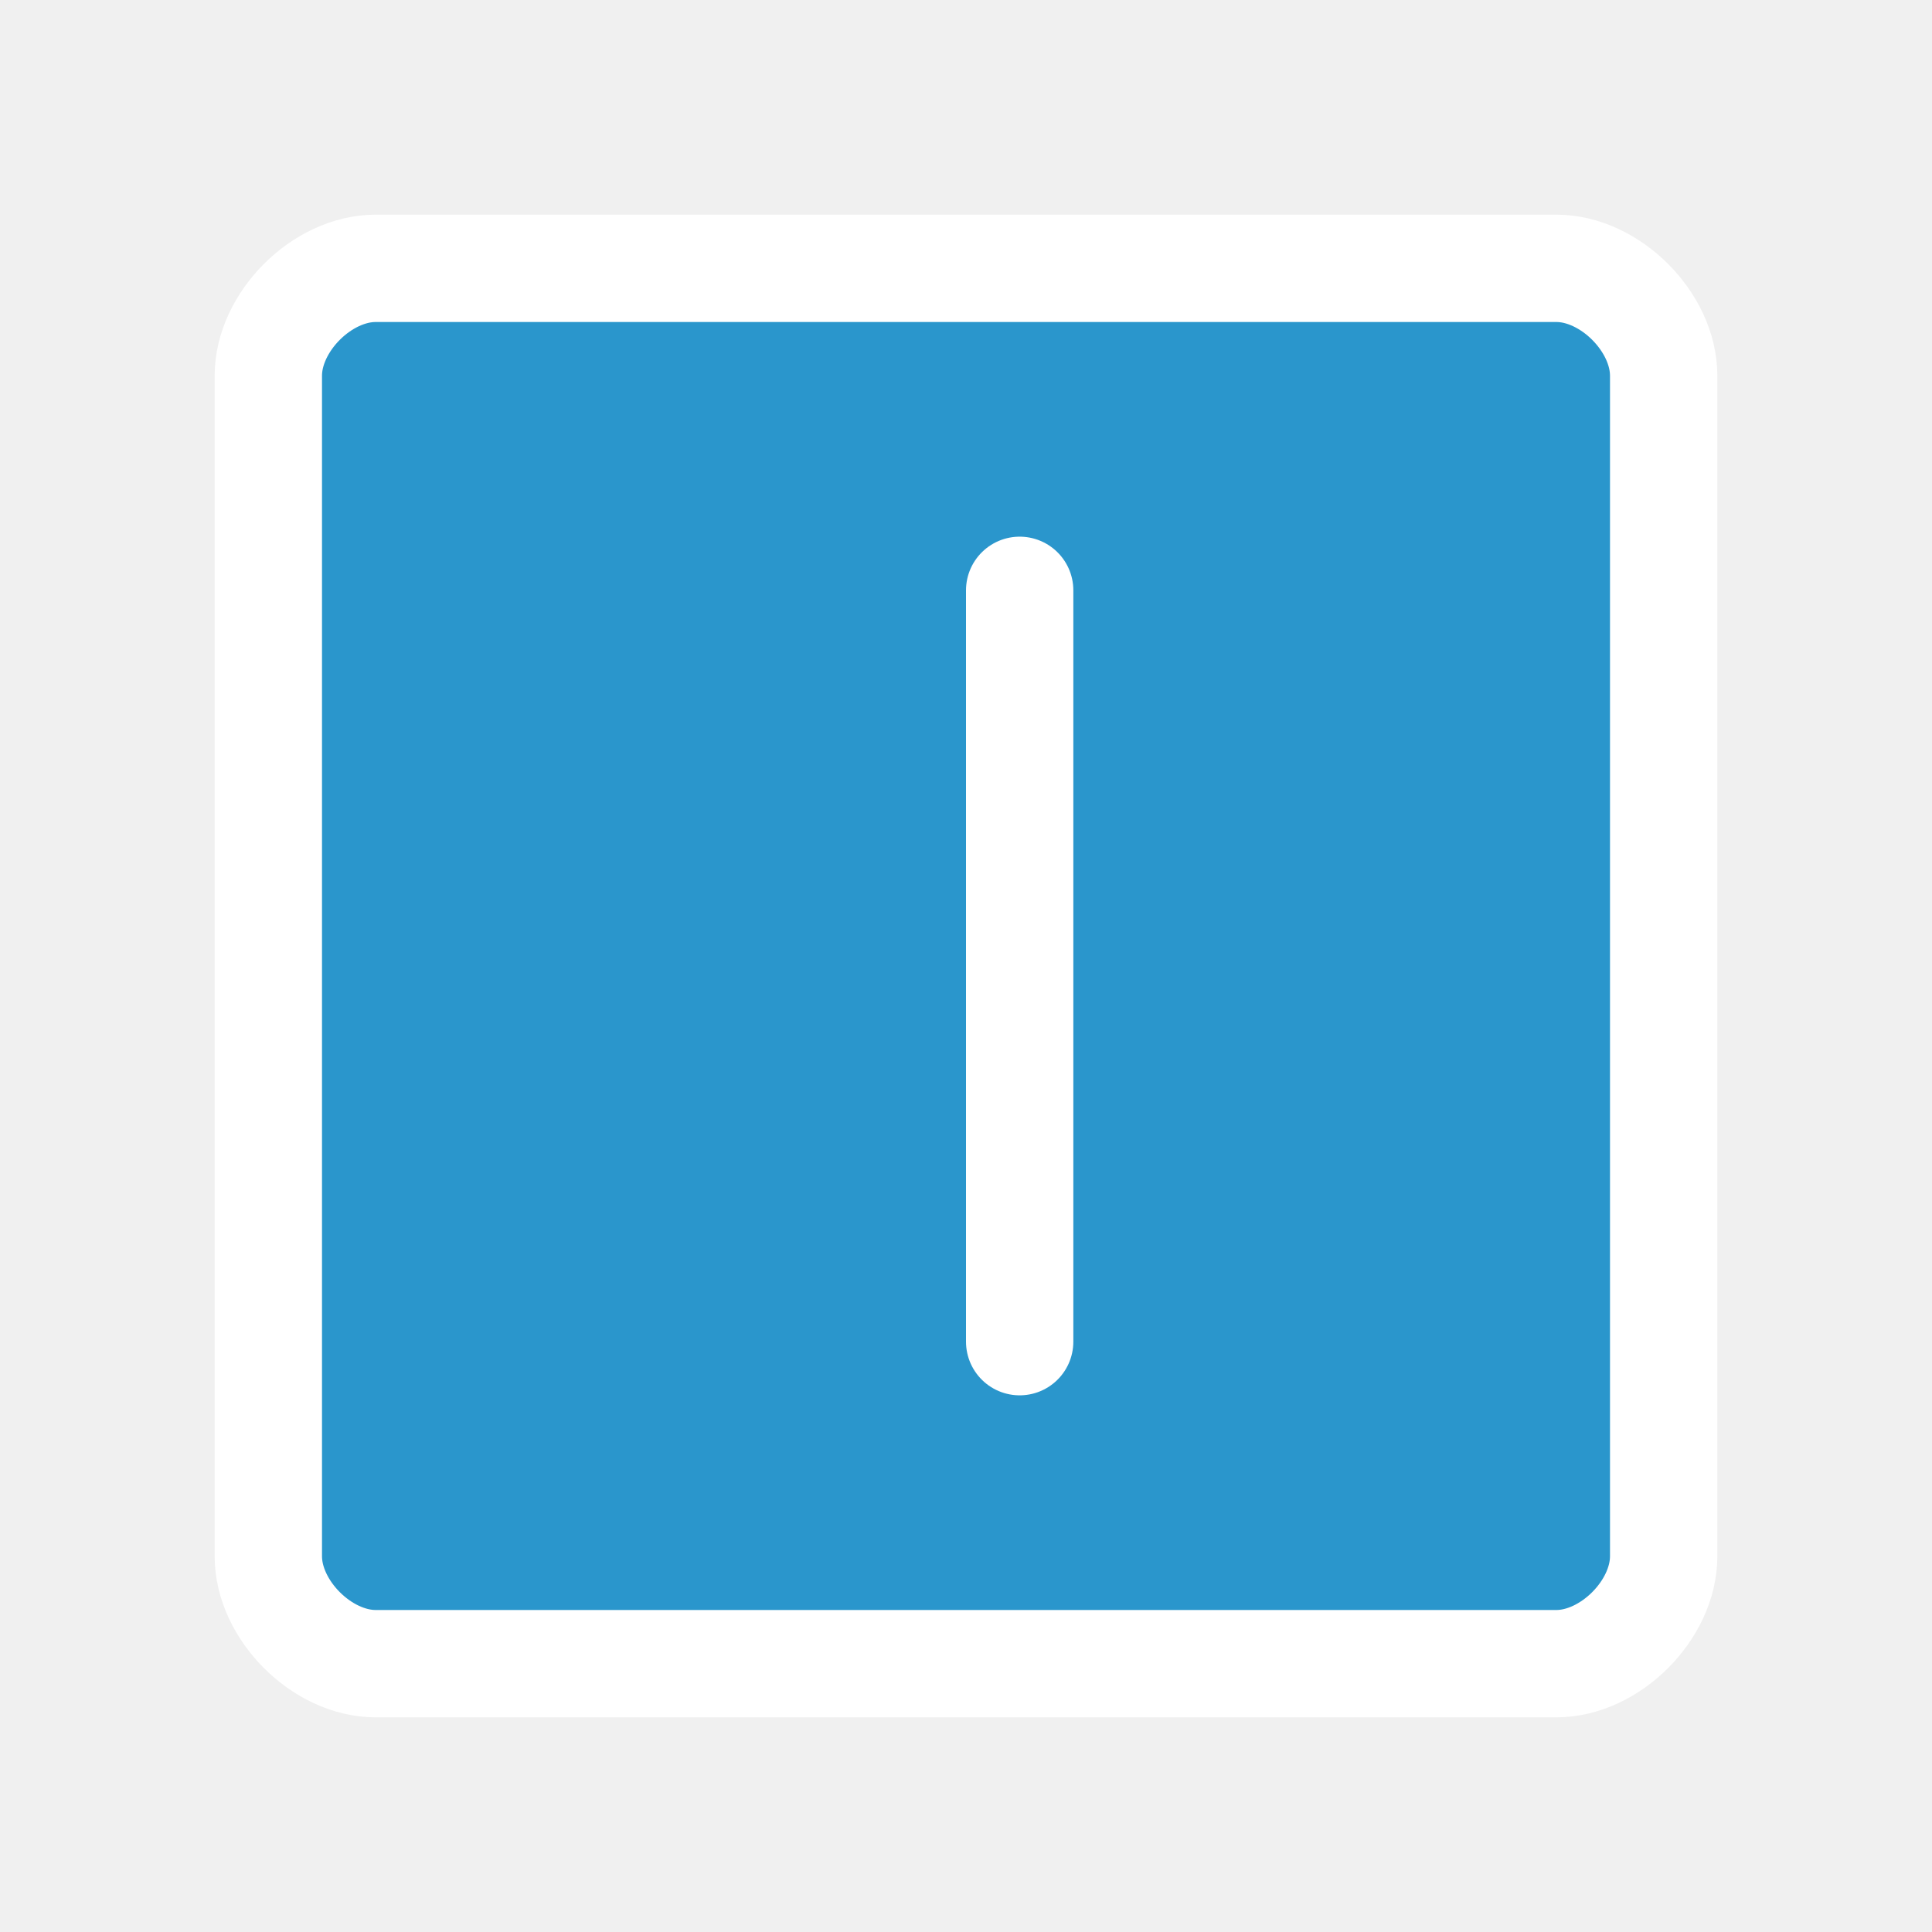
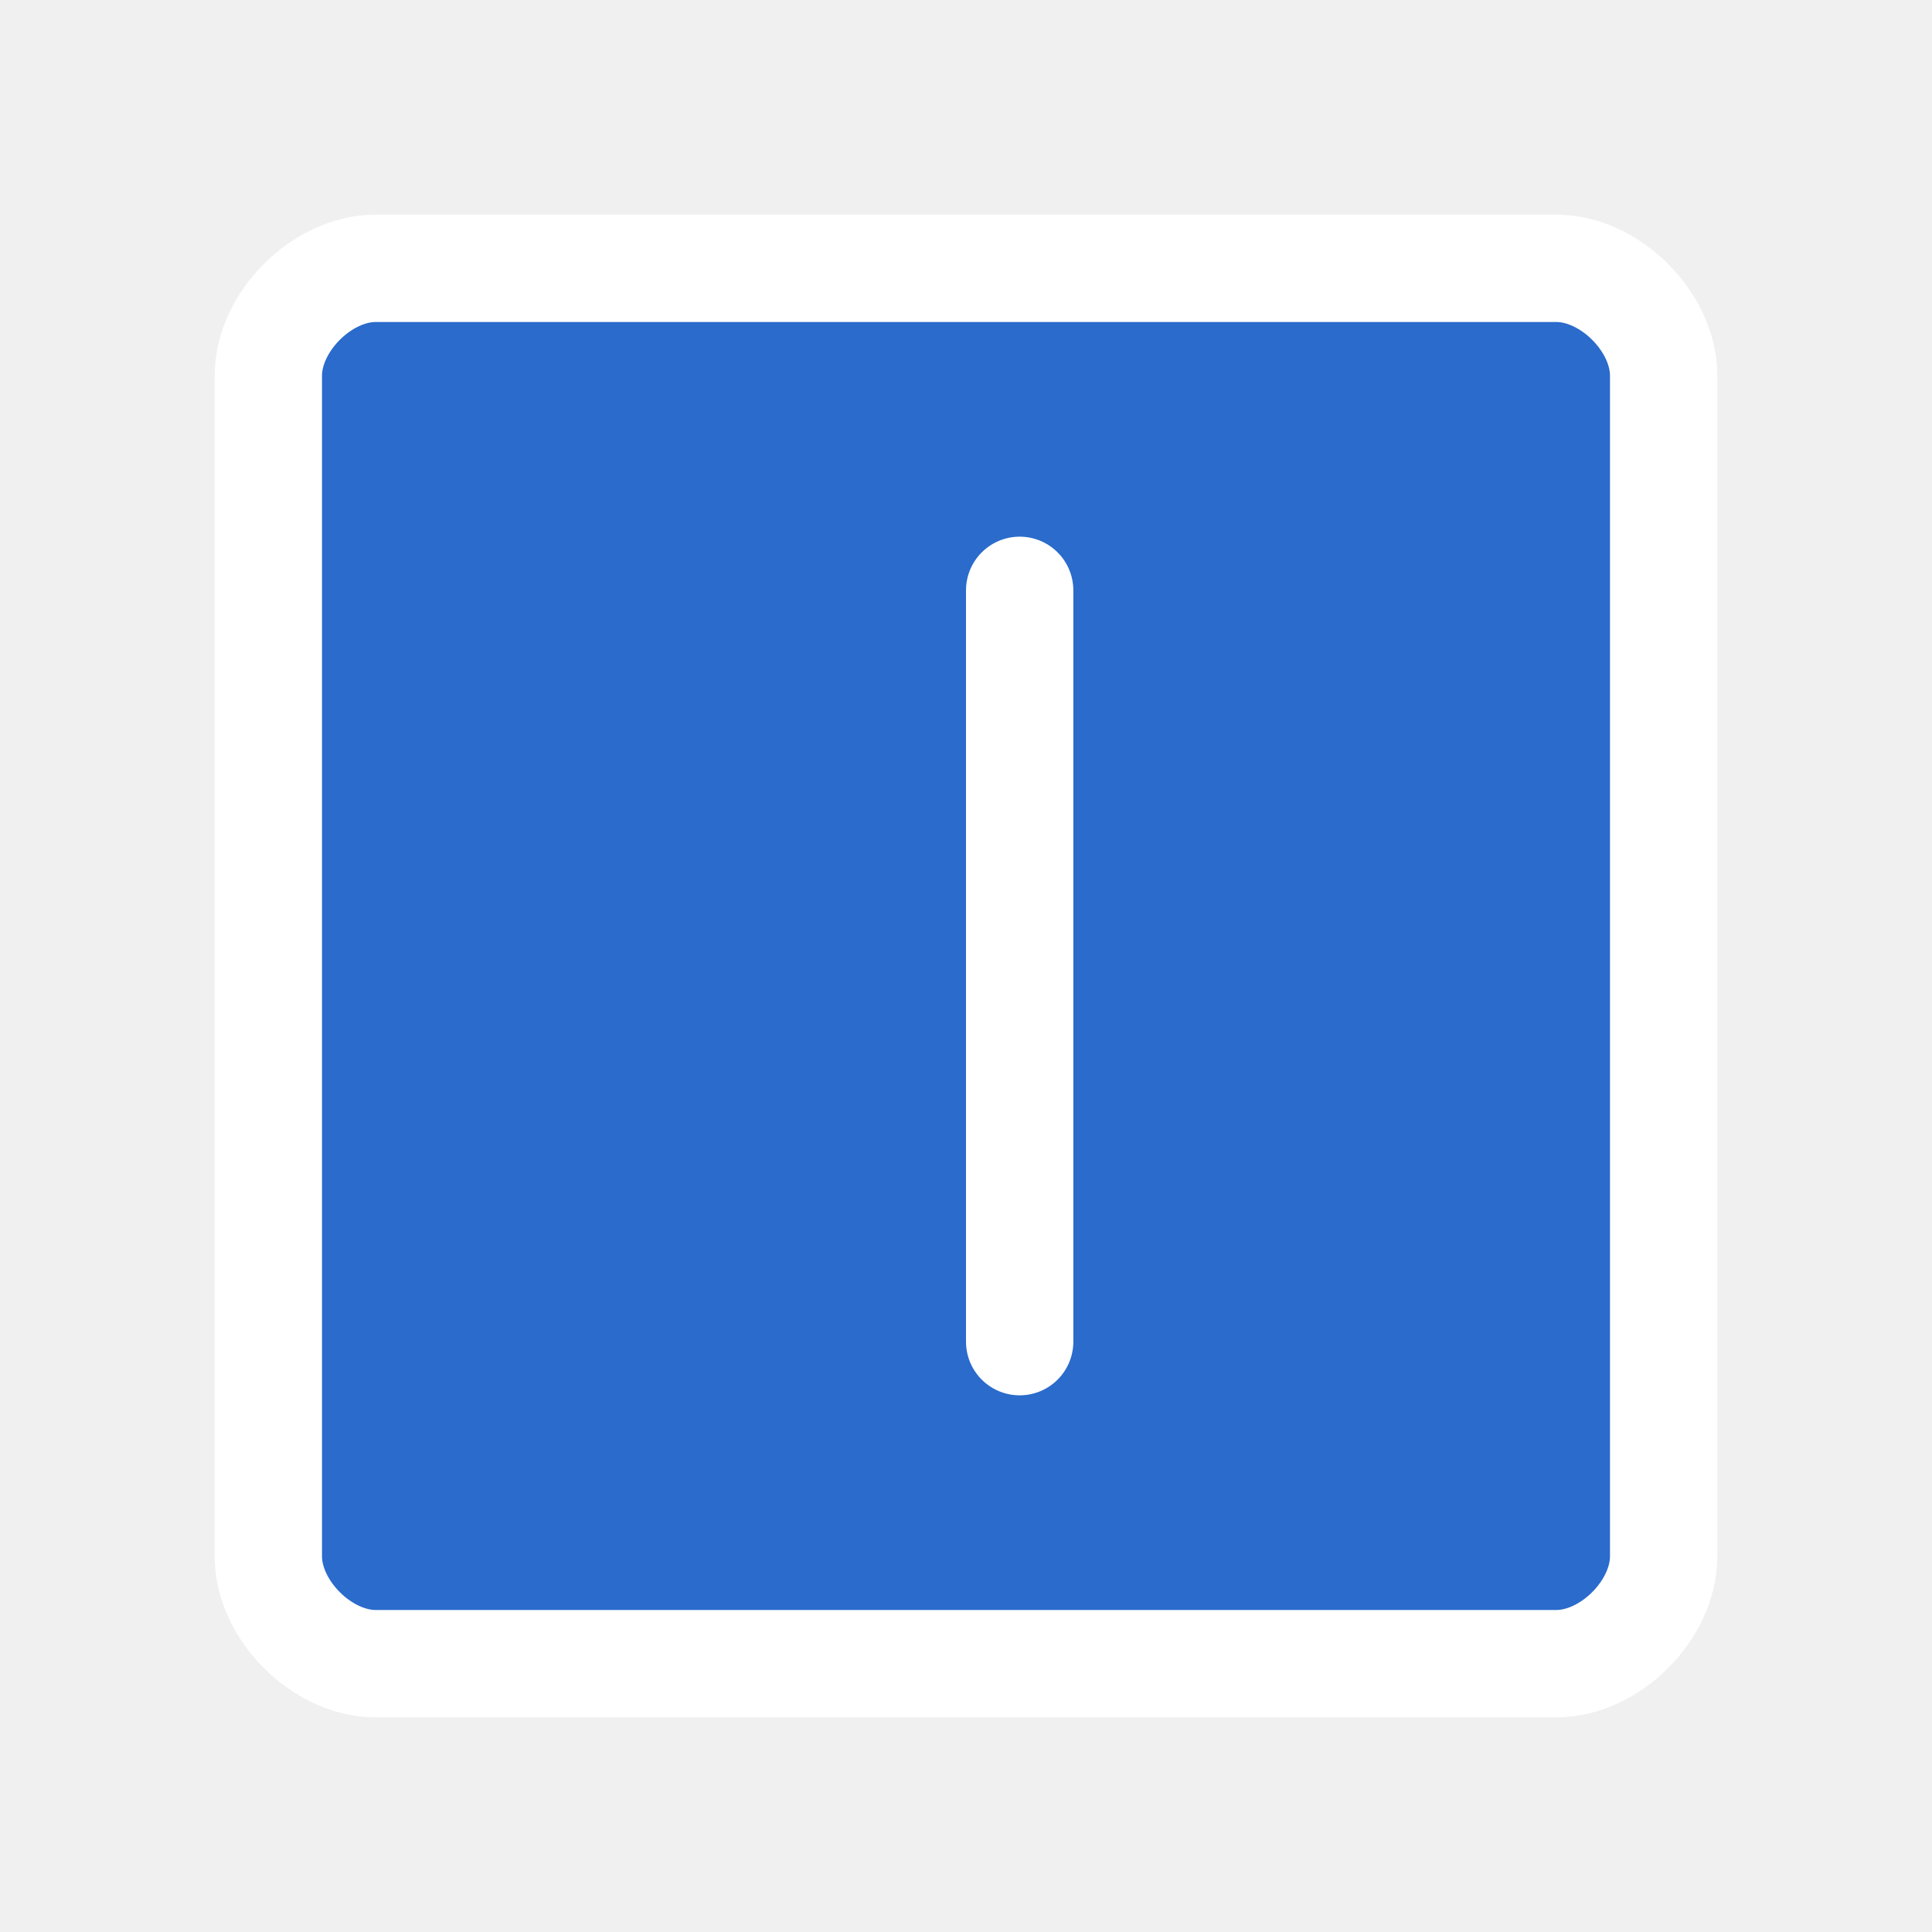
<svg xmlns="http://www.w3.org/2000/svg" width="18" height="18" viewBox="0 0 18 18" version="1.1">
  <style>
		.base {
- 			fill: #2a96cc;
+ 			fill: #2a6bcc;
			fill-opacity:1;
			stroke:#ffffff;
			stroke-width:1;
			stroke-linecap:round;
			stroke-linejoin:round;
			stroke-dasharray:none;
			stroke-opacity:1
		}
		.line {
			fill: none;
			fill-opacity:0;
			stroke:#ffffff;
			stroke-width:1;
			stroke-linecap:round;
			stroke-linejoin:round;
			stroke-dasharray:none;
			stroke-opacity:1
		}
	</style>
  <g>
    <path d="m 3.5,2.5 h 11 c 0.5,0 1,0.5 1,1 v 11 c 0,0.5 -0.5,1 -1,1 h -11 c -0.5,0 -1,-0.5 -1,-1 v -11 c 0,-0.5 0.5,-1 1,-1 z" class="base" />
    <path d="m 9.5,5.5 v 7" class="line" />
  </g>
</svg>
